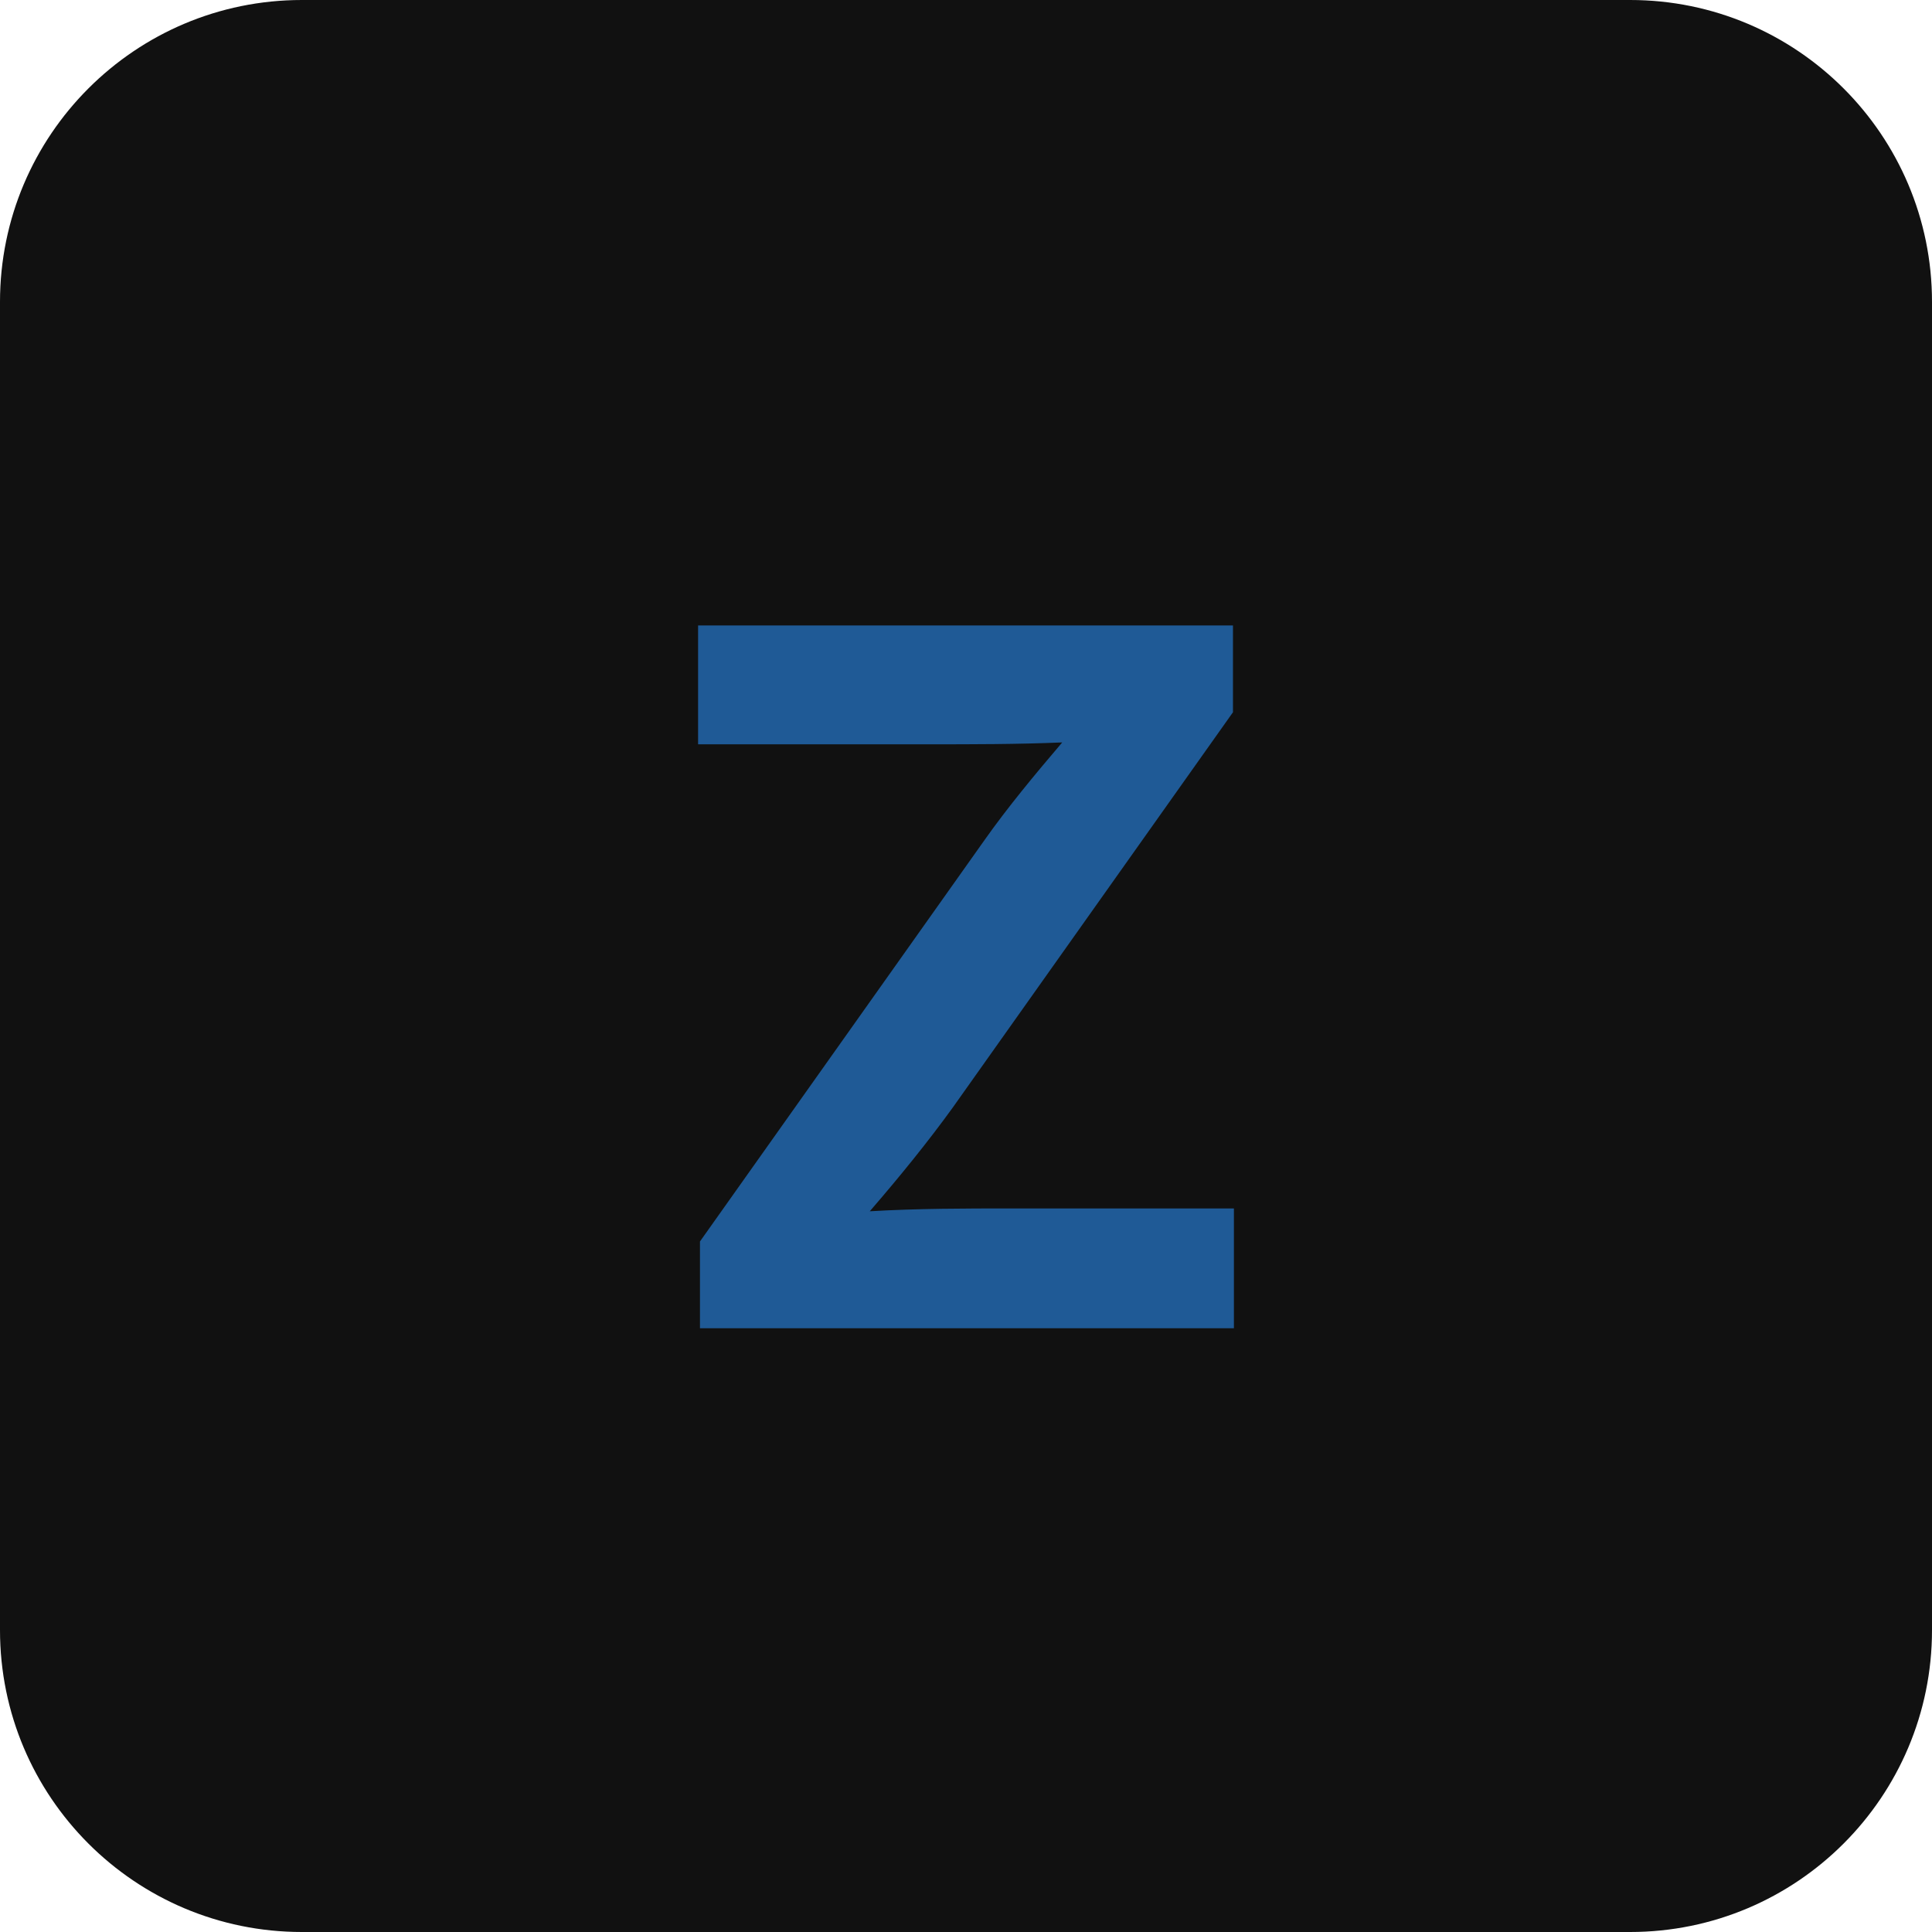
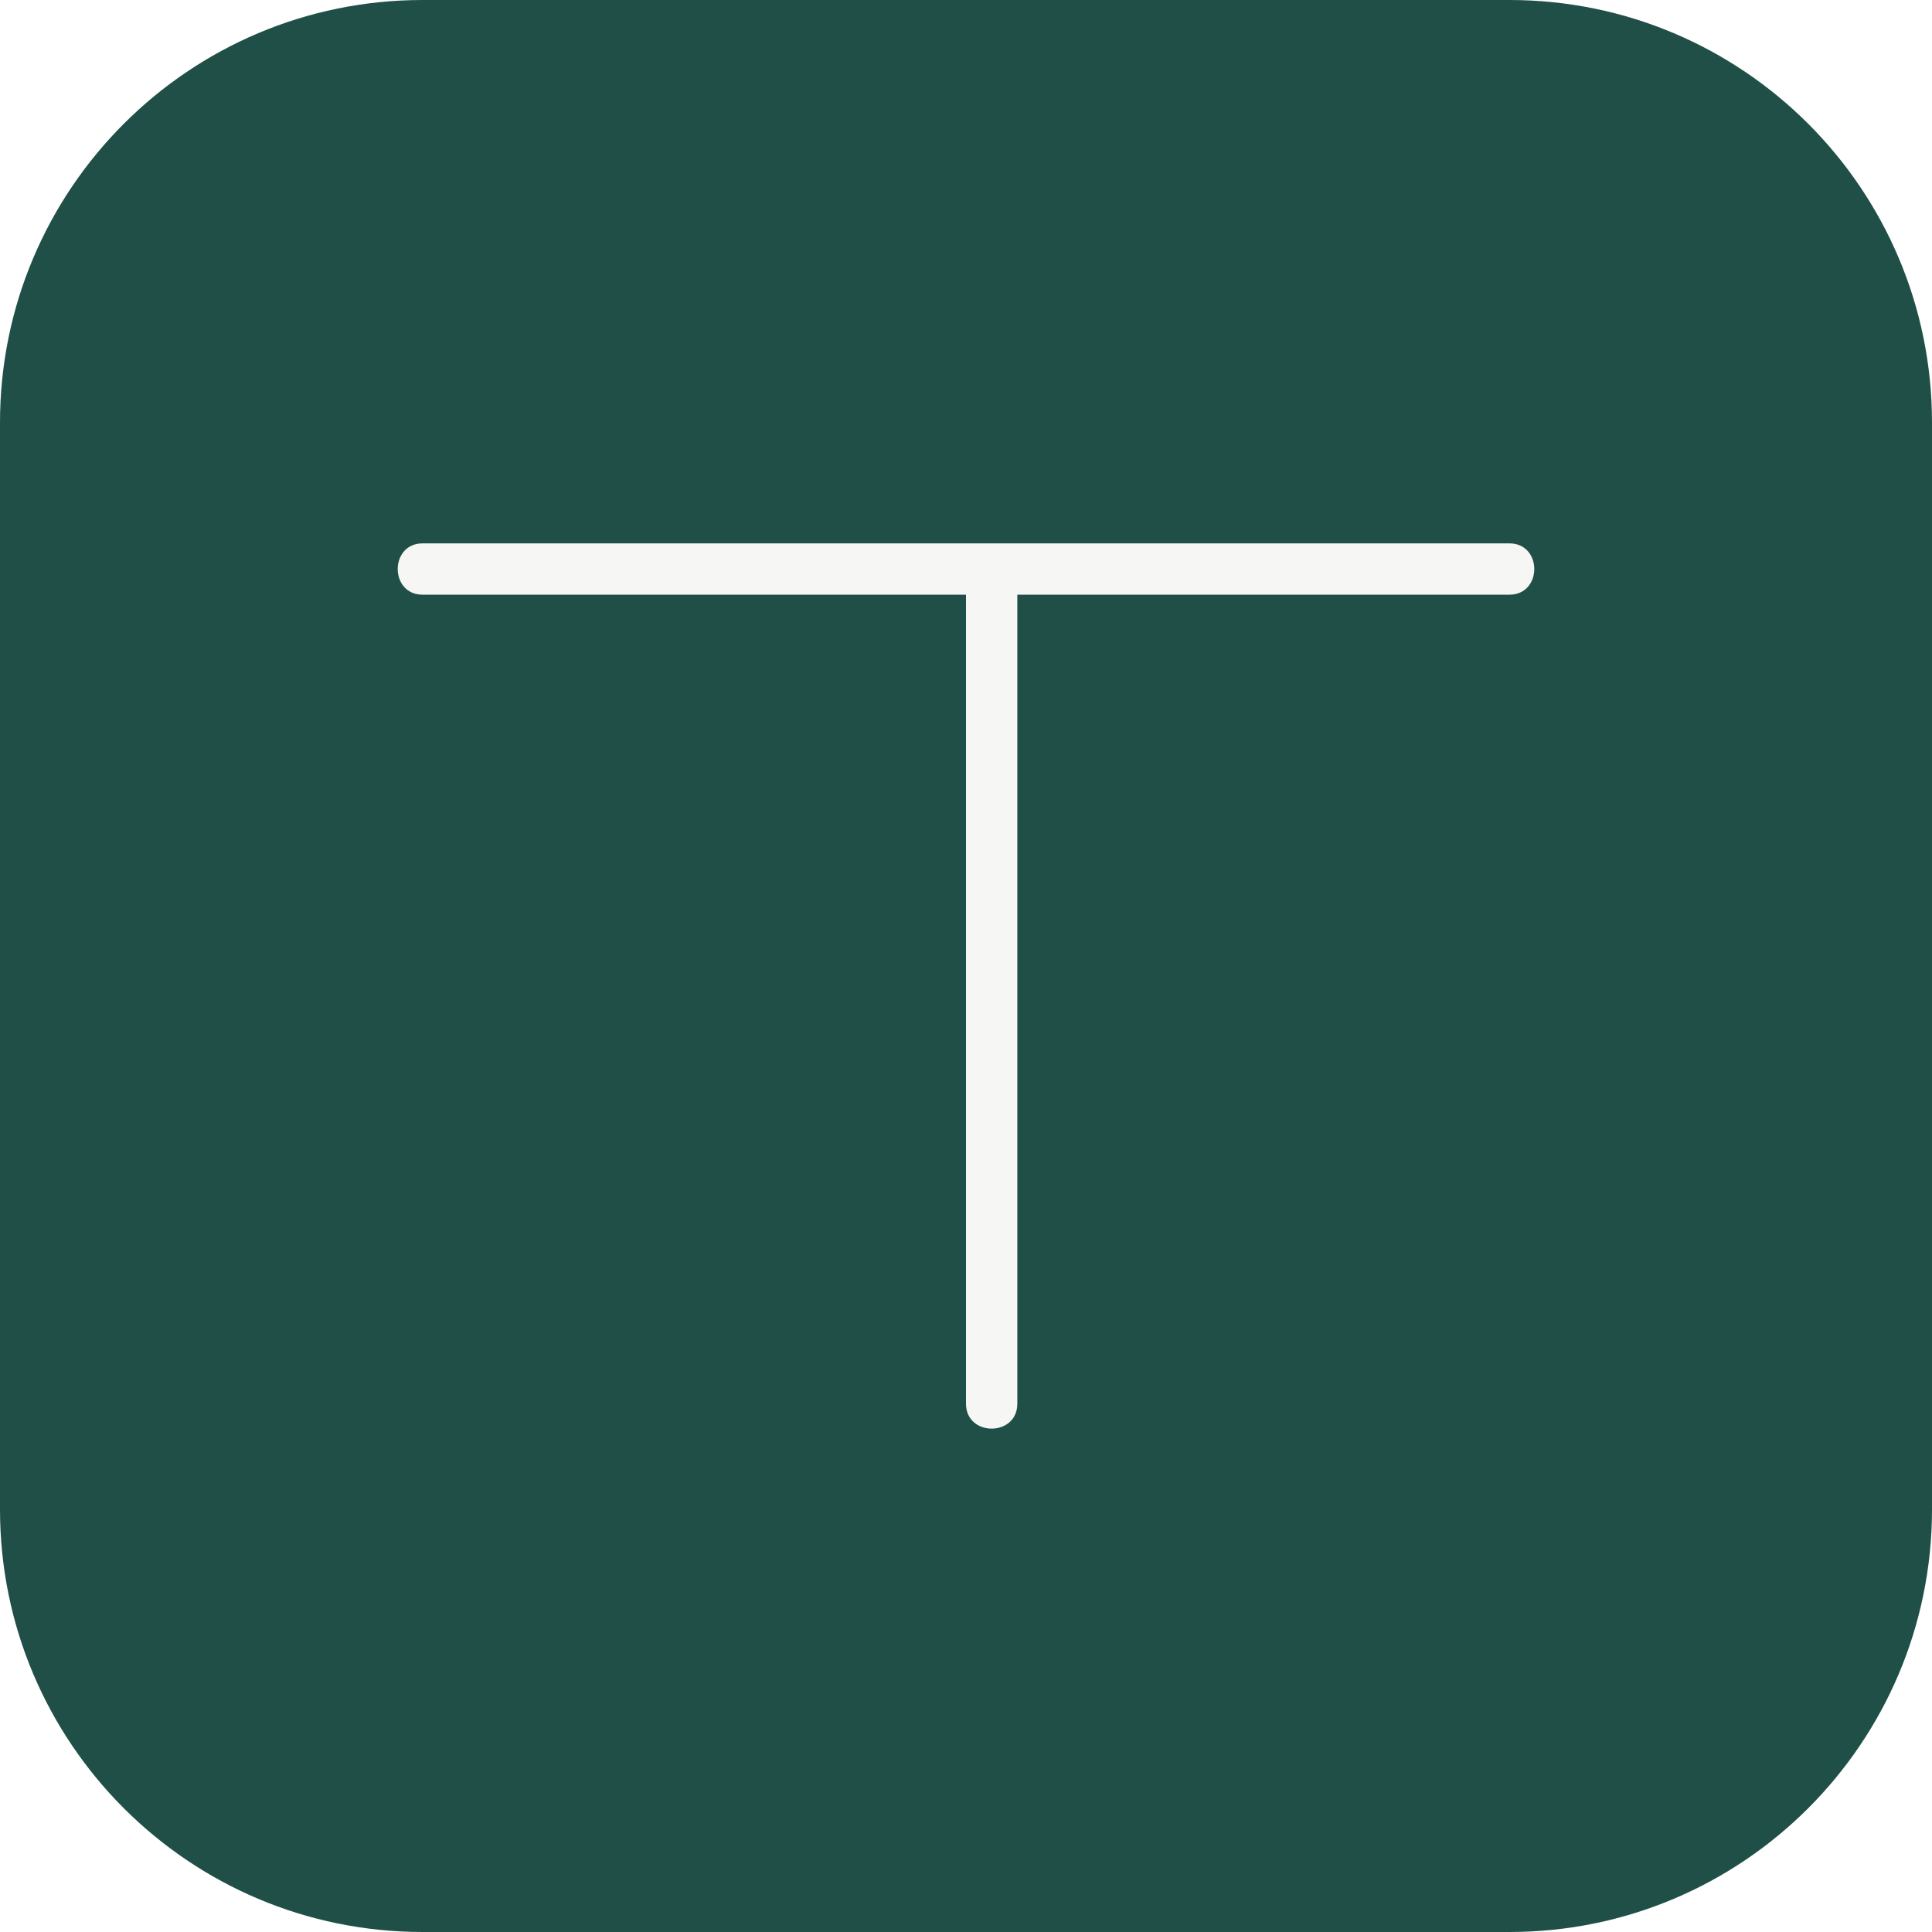
<svg xmlns="http://www.w3.org/2000/svg" viewBox="0 0 32 32" fill="none">
-   <rect width="32" height="32" rx="5" fill="#111111" />
-   <text x="16" y="22" text-anchor="middle" font-family="system-ui, -apple-system, sans-serif" font-size="16" font-weight="700" fill="#1F5A96" letter-spacing="-0.04em">Z</text>
+   <rect width="32" height="32" rx="7" fill="#1F4F46" />
+   <path d="M7 9h18c.55 0 .55.85 0 .85H16.85v13.4c0 .55-.85.55-.85 0V9.85H7c-.55 0-.55-.85 0-.85Z" fill="#F6F7F5" />
</svg>
